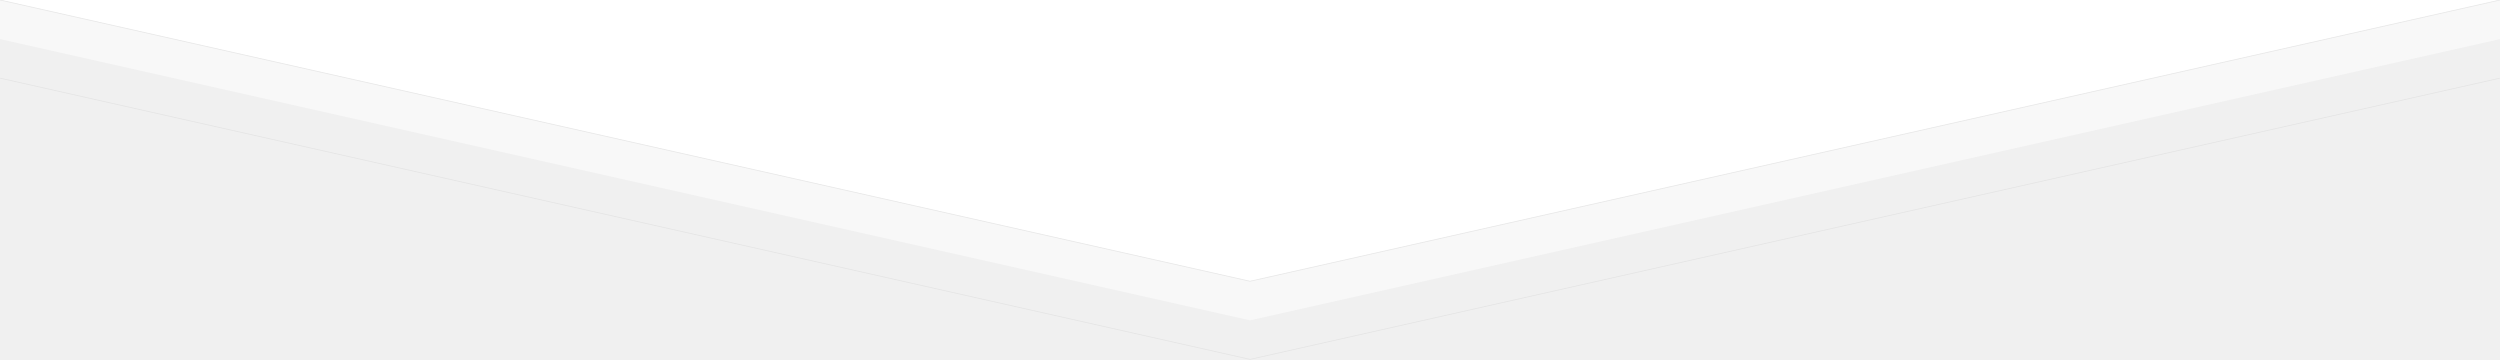
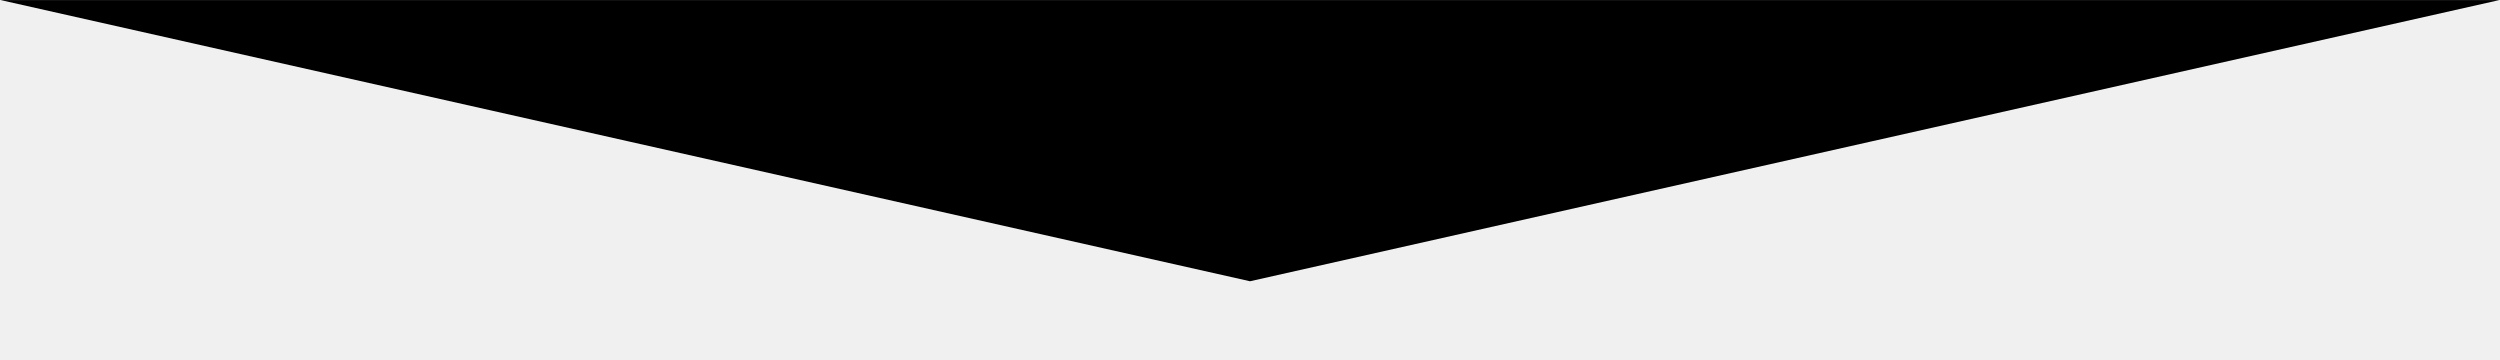
- <svg xmlns="http://www.w3.org/2000/svg" width="3200px" height="460px" viewBox="0 0 3200 460" zoomAndPan="disable">
-   <style type="text/css">
- 		line { stroke-width: 1px; }
- 		line.upper { stroke: rgba(224,224,224,0.75); }
- 		line.lower { stroke: rgba(224,224,224,0.75); }
- 		polygon.one { fill: #f8f8f8; }
- 		polygon.two { fill: #ffffff; }
-     </style>
-   <polygon points="0,50 1600,410 3200,50 3200,0 0,0" class="one" />
-   <polygon points="0,0 1600,360 3200,0 3200,0 0,0" class="two" />
-   <line x1="0" y1="0" x2="1600" y2="360" class="upper" />
-   <line x1="1600" y1="360" x2="3200" y2="0" class="upper" />
-   <line x1="0" y1="100" x2="1600" y2="460" class="lower" />
-   <line x1="1600" y1="460" x2="3200" y2="100" class="lower" />
+ <svg xmlns="http://www.w3.org/2000/svg" version="1.0" width="13333pt" height="1917pt" viewBox="0 0 13333 1917" preserveAspectRatio="xMidYMid meet">
+   <g transform="translate(0,1917) scale(0.1,-0.1)" fill="#000000" stroke="none">
+     <path d="M130 19144 c58 -13 15052 -3388 33320 -7499 l33215 -7475 33195 7470 c18257 4109 33251 7484 33320 7500 l125 28 -66640 0 -66640 0 105 -24z" />
+   </g>
</svg>
